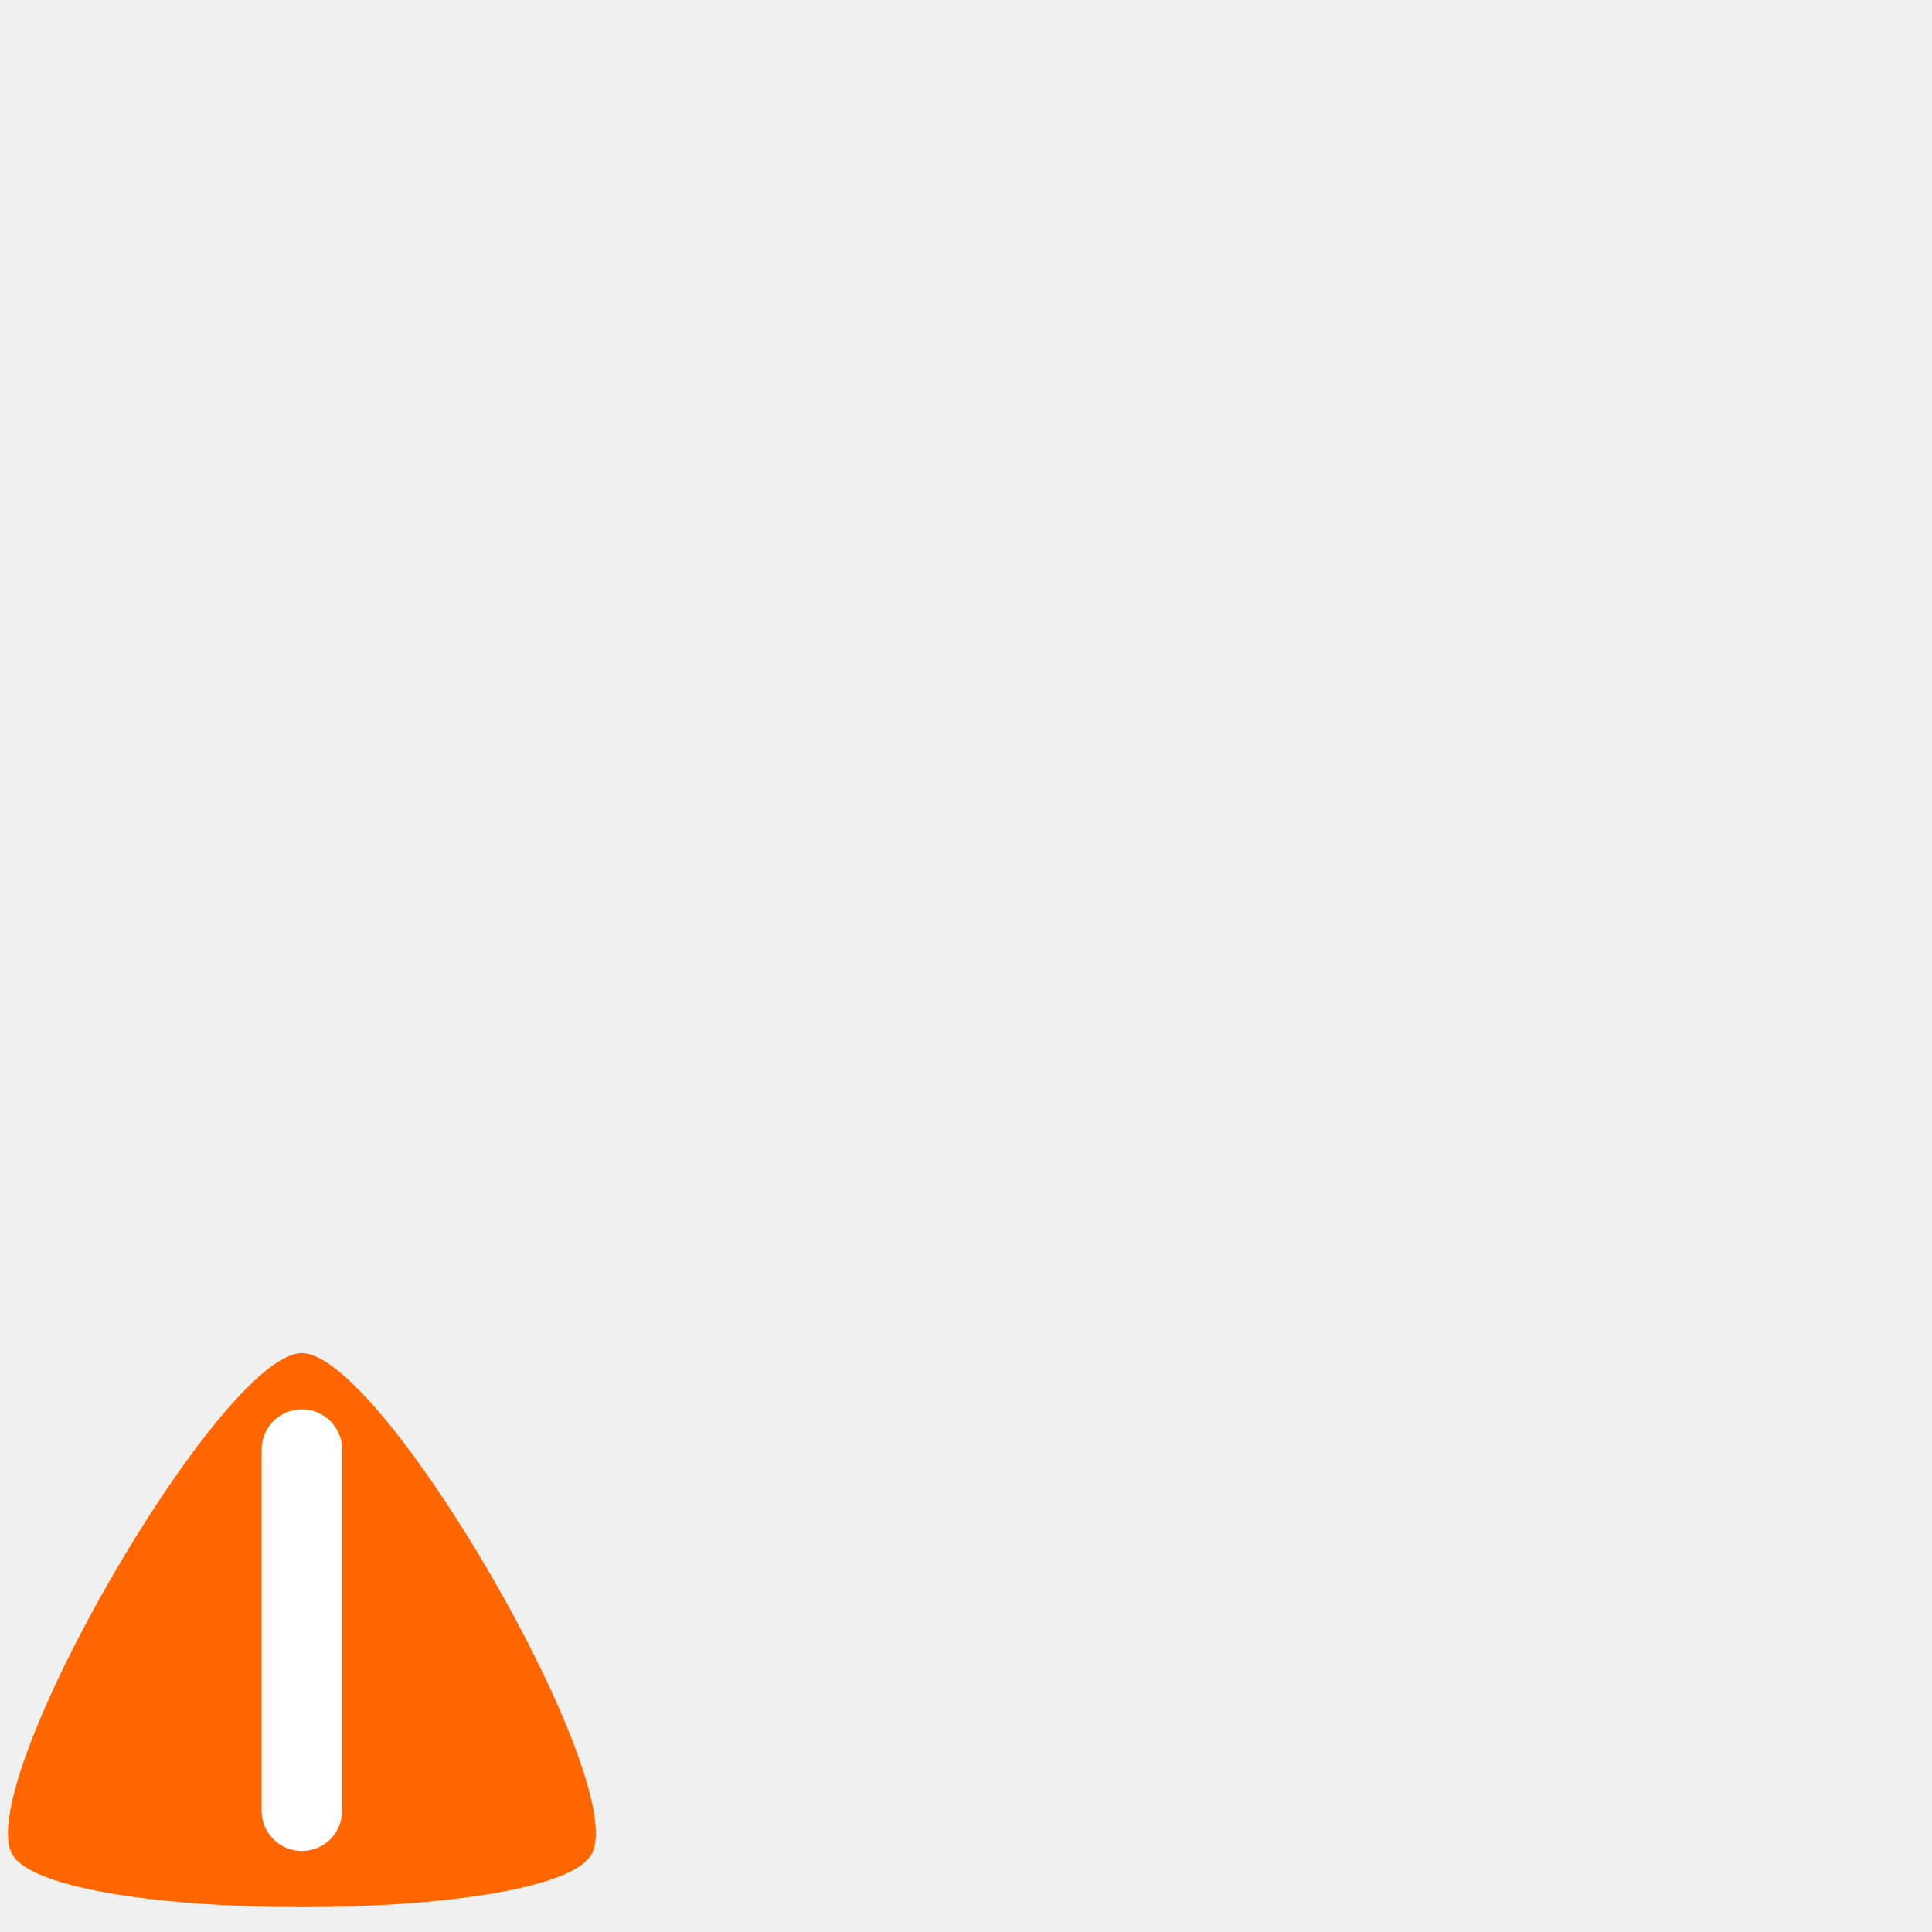
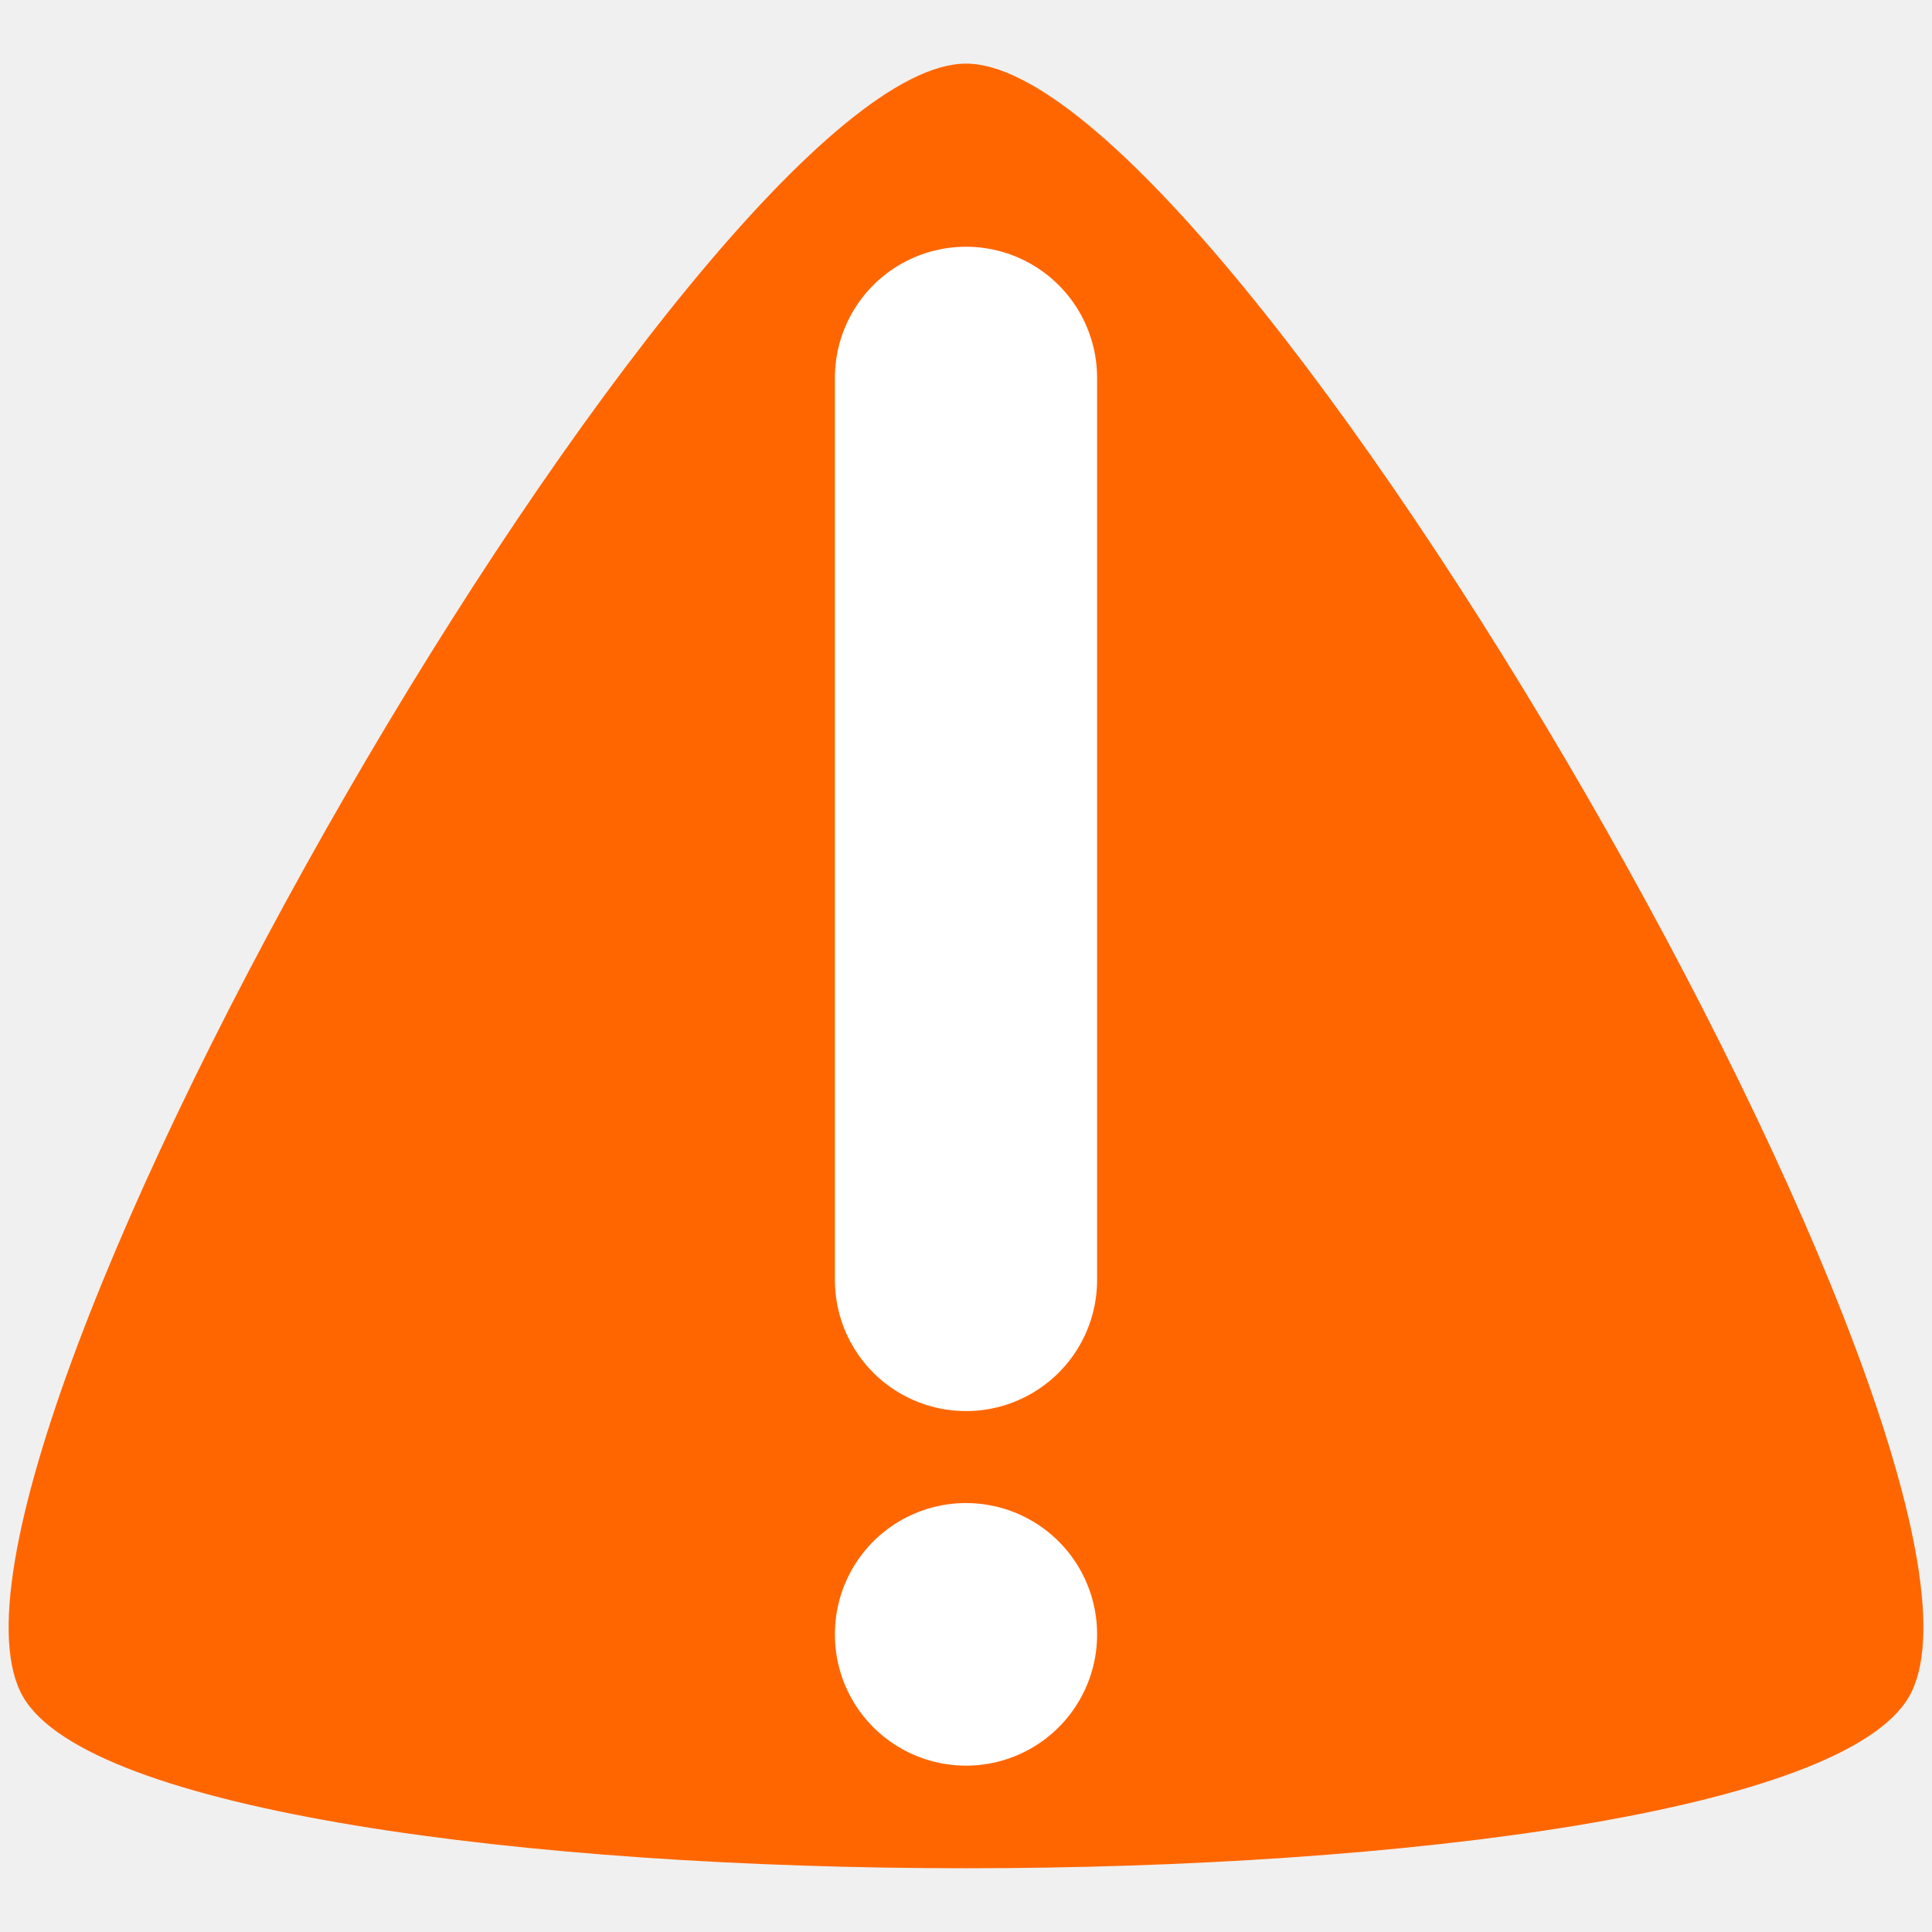
<svg xmlns="http://www.w3.org/2000/svg" width="48" height="48" id="svg2" version="1.1">
  <defs id="defs4" />
  <g id="layer1" transform="translate(0,-1004.362)">
-     <path style="fill:#ff6600;fill-opacity:1;stroke:none" id="path2987" d="m 6.518,-0.538 c 2.014,5e-8 8.2,10.714 7.193,12.458 -1.007,1.744 -13.379,1.744 -14.386,0 C -1.682,10.176 4.504,-0.538 6.518,-0.538 z" transform="translate(0.982143,1038.517)" />
-     <path style="fill:none;stroke:#ffffff;stroke-width:2;stroke-linecap:round;stroke-linejoin:round;stroke-miterlimit:4;stroke-opacity:1;stroke-dasharray:none" d="m 7.5,1040.376 0,8.973" id="path2991" />
+     <path style="fill:#ff6600;fill-opacity:1;stroke:none" id="path2987" d="m 6.518,-0.538 c 2.014,5e-8 8.2,10.714 7.193,12.458 -1.007,1.744 -13.379,1.744 -14.386,0 C -1.682,10.176 4.504,-0.538 6.518,-0.538 z" transform="matrix(3.256976,0,0,3.256976,2.771494,1007.695)" />
+     <path style="fill:none;stroke:#ffffff;stroke-width:6.514;stroke-linecap:round;stroke-linejoin:round;stroke-miterlimit:4;stroke-opacity:1;stroke-dasharray:none" d="m 24,1044.972 0,-0.01" id="path2991" />
+     <path id="path3036" d="m 24,1013.749 0,22.414" style="fill:none;stroke:#ffffff;stroke-width:6.514;stroke-linecap:round;stroke-linejoin:round;stroke-miterlimit:4;stroke-opacity:1;stroke-dasharray:none" />
  </g>
</svg>
